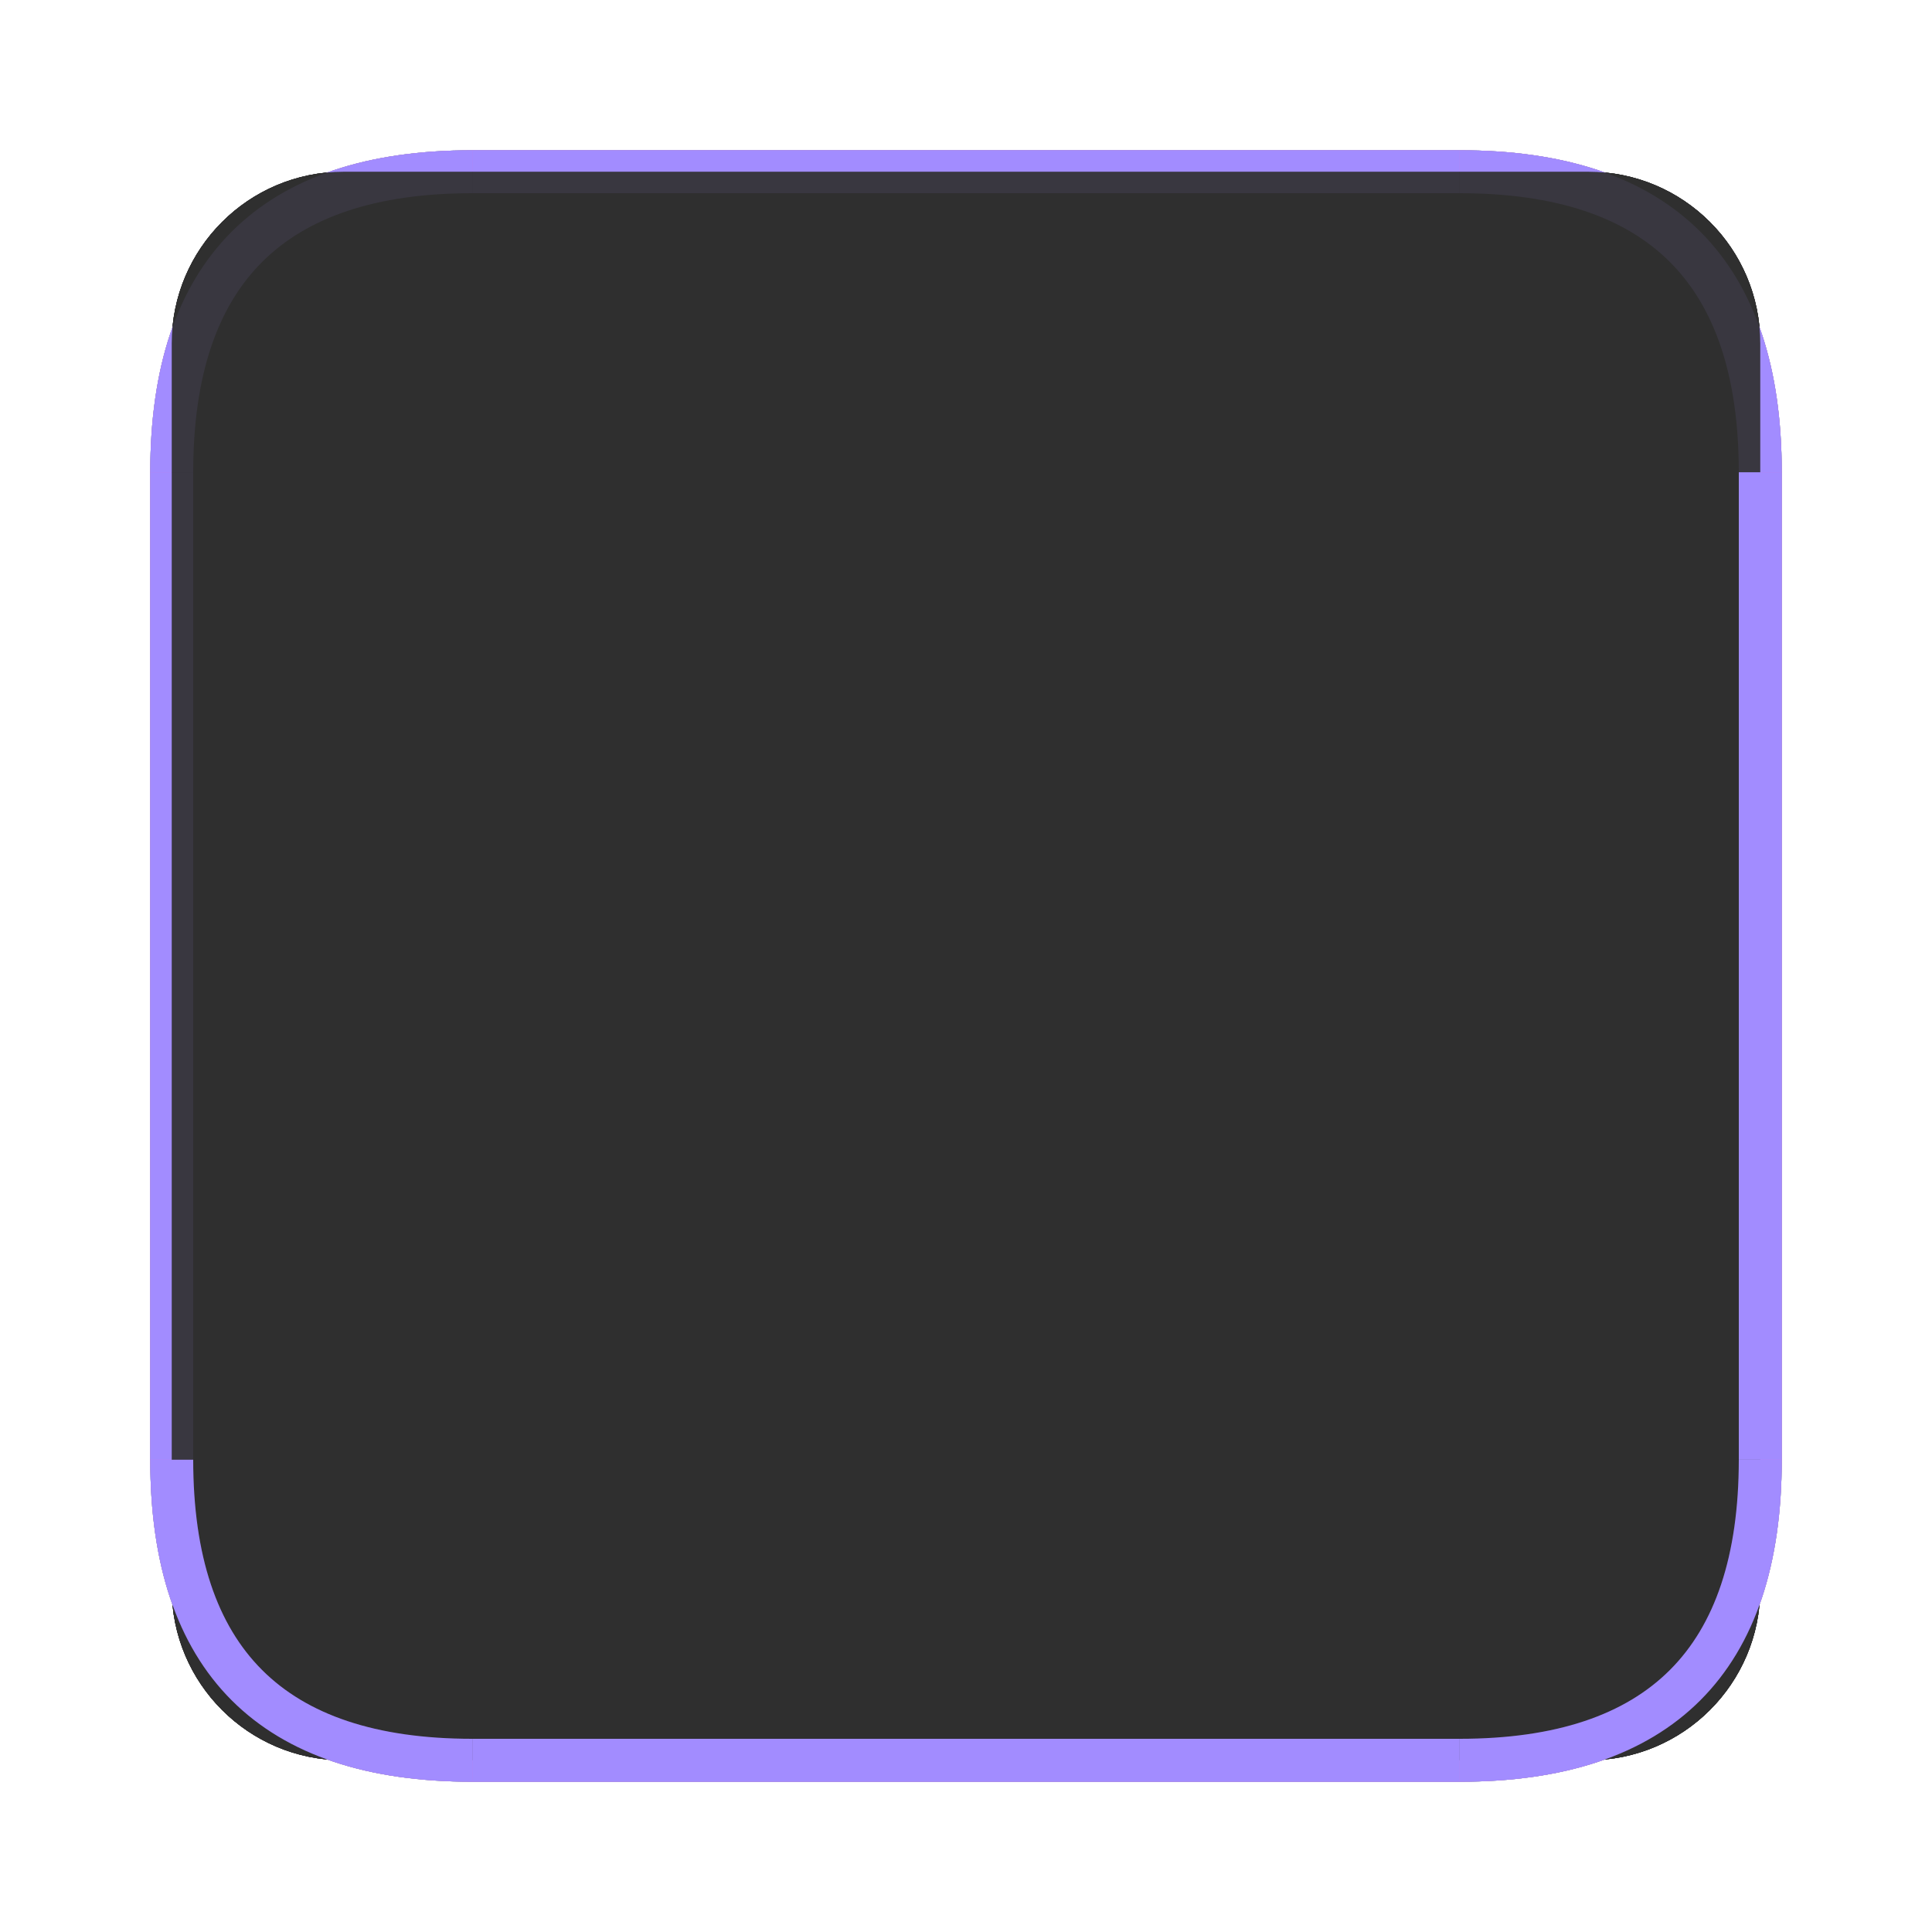
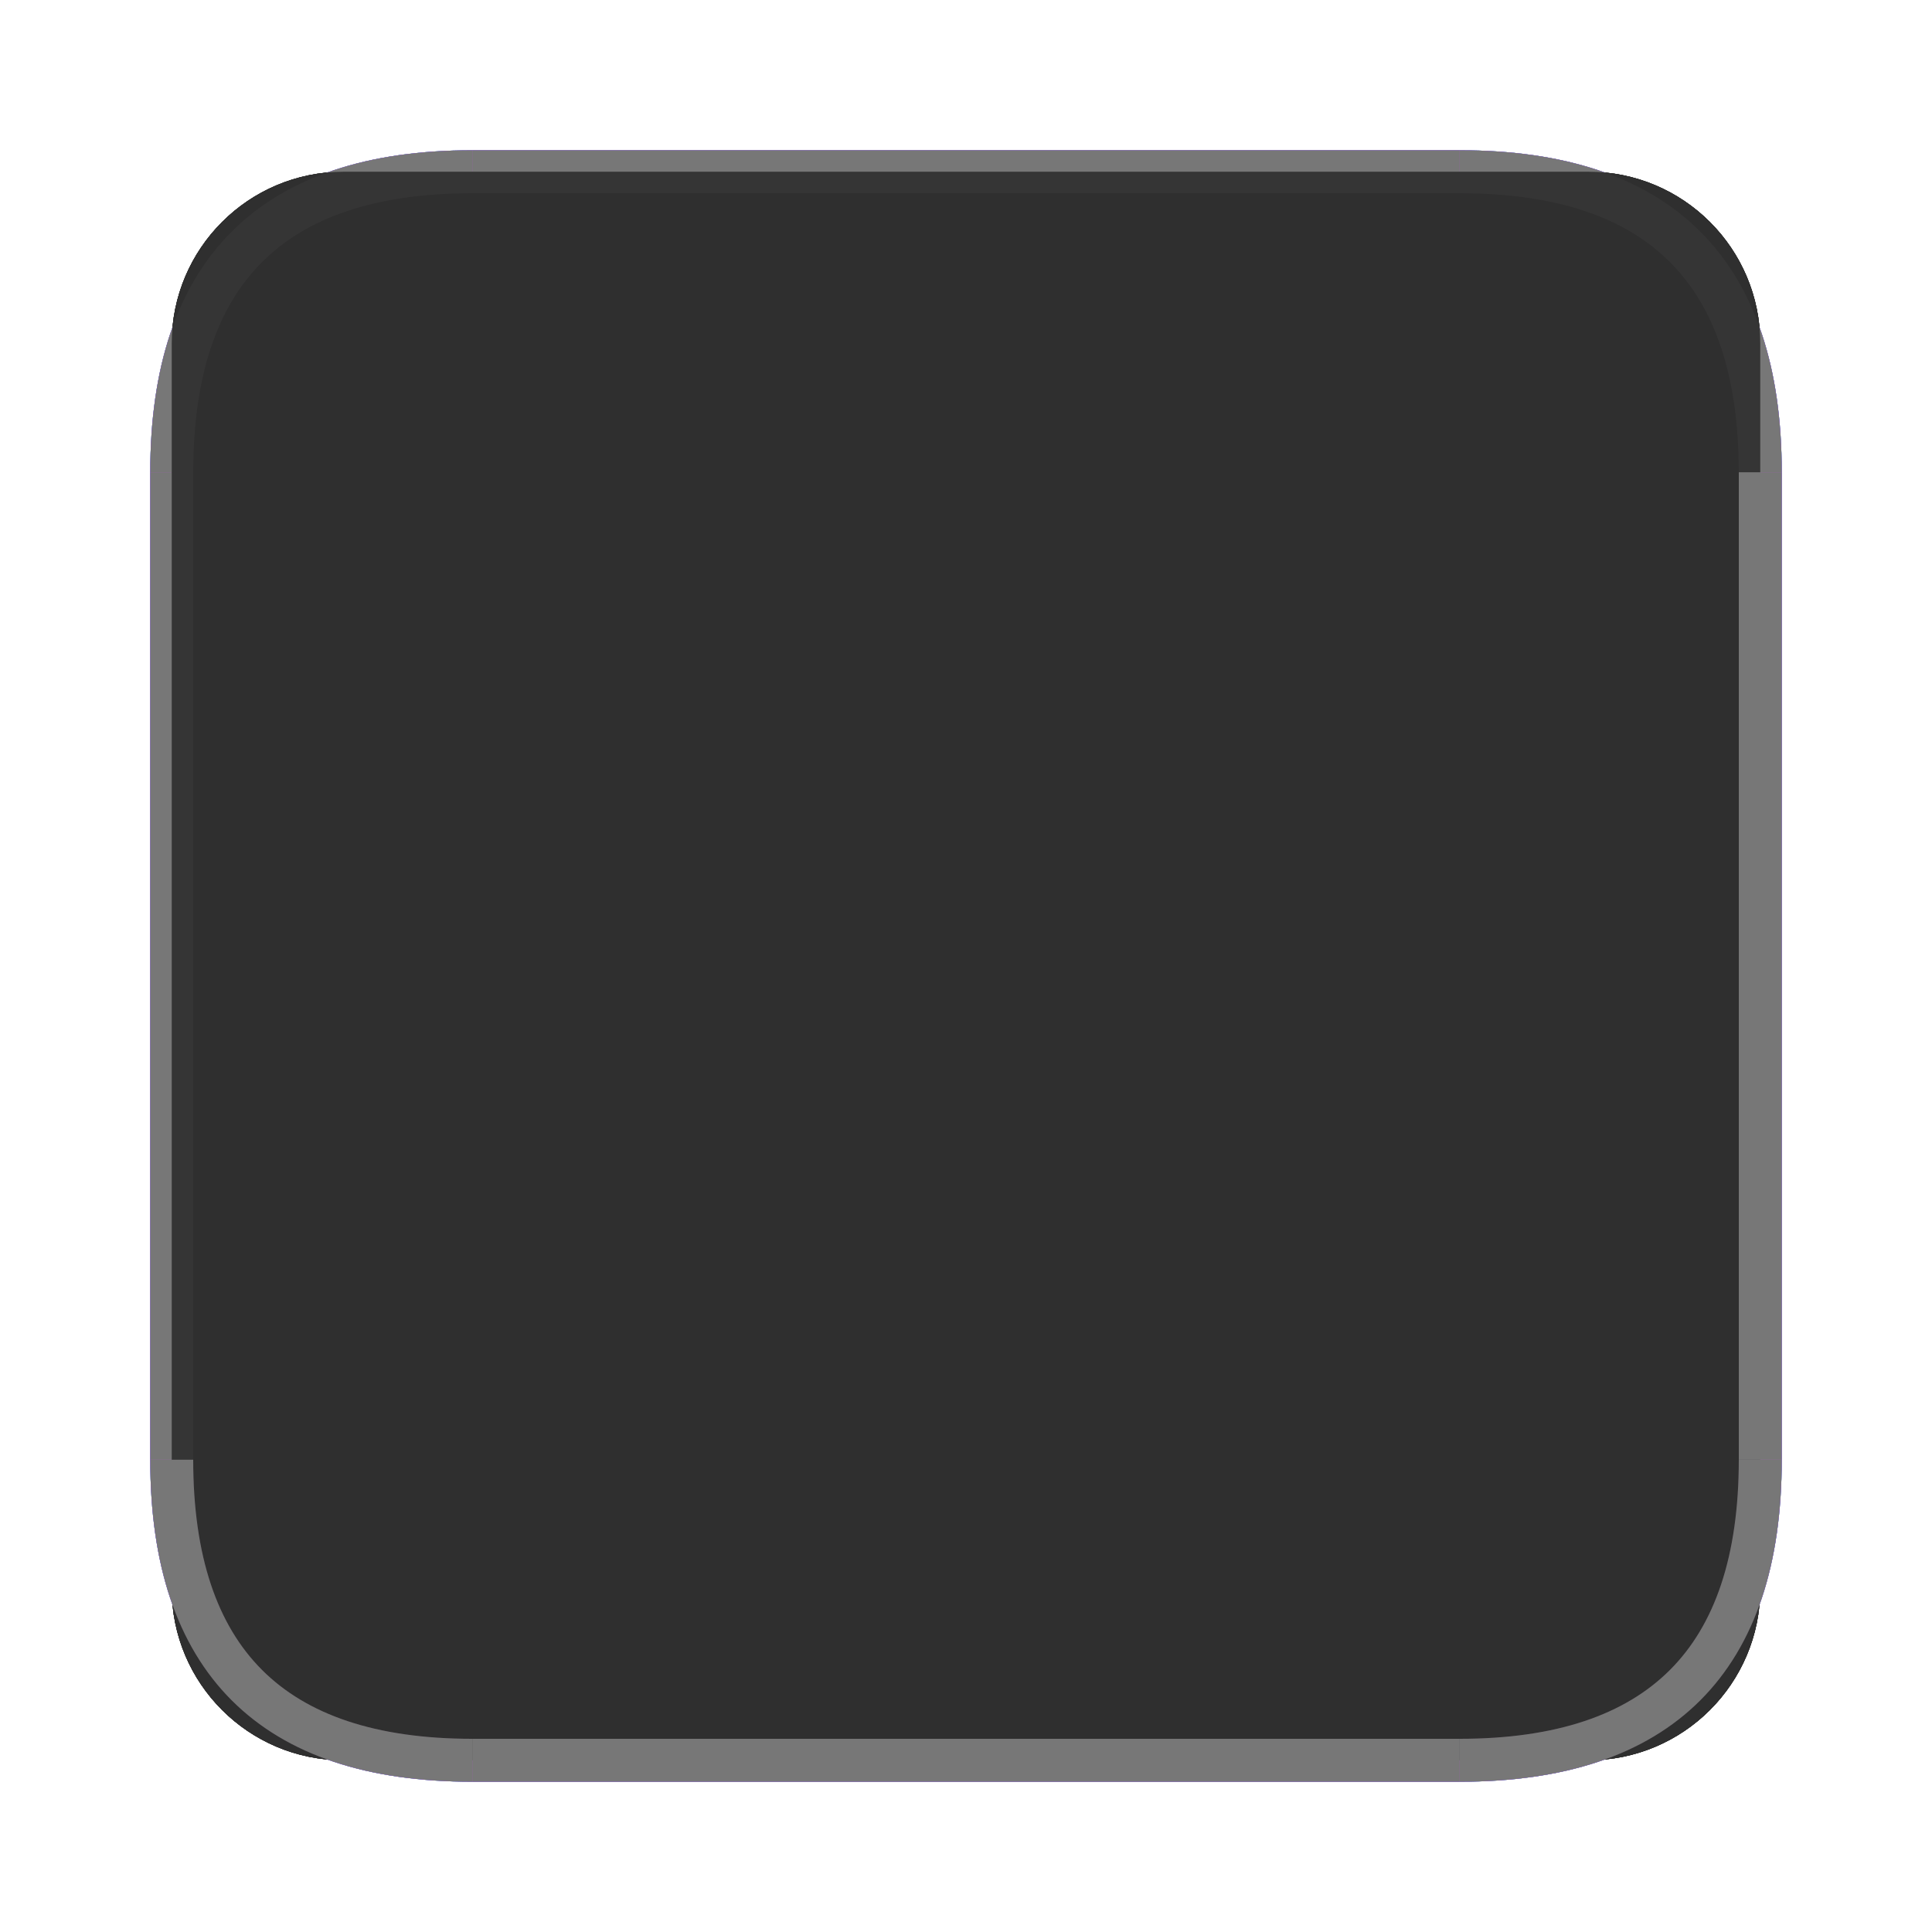
<svg xmlns="http://www.w3.org/2000/svg" width="90" height="90" viewBox="0 0 90 90">
  <g id="normal-topleft">
    <path d="M8 22 Q8 8 22 8" fill="none" stroke="#414141" stroke-width="2" />
  </g>
  <g id="normal-top">
    <path d="M22 8 H68" fill="none" stroke="#414141" stroke-width="2" />
  </g>
  <g id="normal-topright">
    <path d="M68 8 Q82 8 82 22" fill="none" stroke="#414141" stroke-width="2" />
  </g>
  <g id="normal-left">
    <path d="M8 22 V68" fill="none" stroke="#414141" stroke-width="2" />
  </g>
  <g id="normal-center">
    <rect x="8" y="8" width="74" height="74" rx="8" fill="#111111" fill-opacity=".92" />
  </g>
  <g id="normal-right">
    <path d="M82 22 V68" fill="none" stroke="#414141" stroke-width="2" />
  </g>
  <g id="normal-bottomleft">
    <path d="M8 68 Q8 82 22 82" fill="none" stroke="#414141" stroke-width="2" />
  </g>
  <g id="normal-bottom">
    <path d="M22 82 H68" fill="none" stroke="#414141" stroke-width="2" />
  </g>
  <g id="normal-bottomright">
    <path d="M68 82 Q82 82 82 68" fill="none" stroke="#414141" stroke-width="2" />
  </g>
  <g id="hover-topleft">
-     <path d="M8 22 Q8 8 22 8" fill="none" stroke="#67DFF8" stroke-width="2" />
+     <path d="M8 22 Q8 8 22 8" fill="none" stroke="#00D9FF" stroke-width="2" />
  </g>
  <g id="hover-top">
-     <path d="M22 8 H68" fill="none" stroke="#67DFF8" stroke-width="2" />
+     <path d="M22 8 H68" fill="none" stroke="#00D9FF" stroke-width="2" />
  </g>
  <g id="hover-topright">
-     <path d="M68 8 Q82 8 82 22" fill="none" stroke="#67DFF8" stroke-width="2" />
+     <path d="M68 8 Q82 8 82 22" fill="none" stroke="#00D9FF" stroke-width="2" />
  </g>
  <g id="hover-left">
-     <path d="M8 22 V68" fill="none" stroke="#67DFF8" stroke-width="2" />
+     <path d="M8 22 V68" fill="none" stroke="#00D9FF" stroke-width="2" />
  </g>
  <g id="hover-center">
    <rect x="8" y="8" width="74" height="74" rx="8" fill="#202020" fill-opacity=".92" />
  </g>
  <g id="hover-right">
-     <path d="M82 22 V68" fill="none" stroke="#67DFF8" stroke-width="2" />
+     <path d="M82 22 V68" fill="none" stroke="#00D9FF" stroke-width="2" />
  </g>
  <g id="hover-bottomleft">
-     <path d="M8 68 Q8 82 22 82" fill="none" stroke="#67DFF8" stroke-width="2" />
+     <path d="M8 68 Q8 82 22 82" fill="none" stroke="#00D9FF" stroke-width="2" />
  </g>
  <g id="hover-bottom">
-     <path d="M22 82 H68" fill="none" stroke="#67DFF8" stroke-width="2" />
+     <path d="M22 82 H68" fill="none" stroke="#00D9FF" stroke-width="2" />
  </g>
  <g id="hover-bottomright">
-     <path d="M68 82 Q82 82 82 68" fill="none" stroke="#67DFF8" stroke-width="2" />
+     <path d="M68 82 Q82 82 82 68" fill="none" stroke="#00D9FF" stroke-width="2" />
  </g>
  <g id="selected-topleft">
-     <path d="M8 22 Q8 8 22 8" fill="none" stroke="#E66BD5" stroke-width="2" />
+     <path d="M8 22 Q8 8 22 8" fill="none" stroke="#E33BFF" stroke-width="2" />
  </g>
  <g id="selected-top">
-     <path d="M22 8 H68" fill="none" stroke="#E66BD5" stroke-width="2" />
+     <path d="M22 8 H68" fill="none" stroke="#E33BFF" stroke-width="2" />
  </g>
  <g id="selected-topright">
-     <path d="M68 8 Q82 8 82 22" fill="none" stroke="#E66BD5" stroke-width="2" />
+     <path d="M68 8 Q82 8 82 22" fill="none" stroke="#E33BFF" stroke-width="2" />
  </g>
  <g id="selected-left">
-     <path d="M8 22 V68" fill="none" stroke="#E66BD5" stroke-width="2" />
+     <path d="M8 22 V68" fill="none" stroke="#E33BFF" stroke-width="2" />
  </g>
  <g id="selected-center">
    <rect x="8" y="8" width="74" height="74" rx="8" fill="#282828" fill-opacity=".92" />
  </g>
  <g id="selected-right">
-     <path d="M82 22 V68" fill="none" stroke="#E66BD5" stroke-width="2" />
+     <path d="M82 22 V68" fill="none" stroke="#E33BFF" stroke-width="2" />
  </g>
  <g id="selected-bottomleft">
-     <path d="M8 68 Q8 82 22 82" fill="none" stroke="#E66BD5" stroke-width="2" />
+     <path d="M8 68 Q8 82 22 82" fill="none" stroke="#E33BFF" stroke-width="2" />
  </g>
  <g id="selected-bottom">
-     <path d="M22 82 H68" fill="none" stroke="#E66BD5" stroke-width="2" />
+     <path d="M22 82 H68" fill="none" stroke="#E33BFF" stroke-width="2" />
  </g>
  <g id="selected-bottomright">
-     <path d="M68 82 Q82 82 82 68" fill="none" stroke="#E66BD5" stroke-width="2" />
+     <path d="M68 82 Q82 82 82 68" fill="none" stroke="#E33BFF" stroke-width="2" />
  </g>
  <g id="selected+hover-topleft">
-     <path d="M8 22 Q8 8 22 8" fill="none" stroke="#A28CFF" stroke-width="2" />
+     <path d="M8 22 Q8 8 22 8" fill="none" stroke="#777777" stroke-width="2" />
  </g>
  <g id="selected+hover-top">
-     <path d="M22 8 H68" fill="none" stroke="#A28CFF" stroke-width="2" />
+     <path d="M22 8 H68" fill="none" stroke="#777777" stroke-width="2" />
  </g>
  <g id="selected+hover-topright">
-     <path d="M68 8 Q82 8 82 22" fill="none" stroke="#A28CFF" stroke-width="2" />
+     <path d="M68 8 Q82 8 82 22" fill="none" stroke="#777777" stroke-width="2" />
  </g>
  <g id="selected+hover-left">
-     <path d="M8 22 V68" fill="none" stroke="#A28CFF" stroke-width="2" />
+     <path d="M8 22 V68" fill="none" stroke="#777777" stroke-width="2" />
  </g>
  <g id="selected+hover-center">
    <rect x="8" y="8" width="74" height="74" rx="8" fill="#303030" fill-opacity=".92" />
  </g>
  <g id="selected+hover-right">
-     <path d="M82 22 V68" fill="none" stroke="#A28CFF" stroke-width="2" />
+     <path d="M82 22 V68" fill="none" stroke="#777777" stroke-width="2" />
  </g>
  <g id="selected+hover-bottomleft">
-     <path d="M8 68 Q8 82 22 82" fill="none" stroke="#A28CFF" stroke-width="2" />
+     <path d="M8 68 Q8 82 22 82" fill="none" stroke="#777777" stroke-width="2" />
  </g>
  <g id="selected+hover-bottom">
-     <path d="M22 82 H68" fill="none" stroke="#A28CFF" stroke-width="2" />
+     <path d="M22 82 H68" fill="none" stroke="#777777" stroke-width="2" />
  </g>
  <g id="selected+hover-bottomright">
-     <path d="M68 82 Q82 82 82 68" fill="none" stroke="#A28CFF" stroke-width="2" />
+     <path d="M68 82 Q82 82 82 68" fill="none" stroke="#777777" stroke-width="2" />
  </g>
  <rect id="hint-tile-center" x="0" y="0" width="1" height="1" fill="none" />
</svg>
